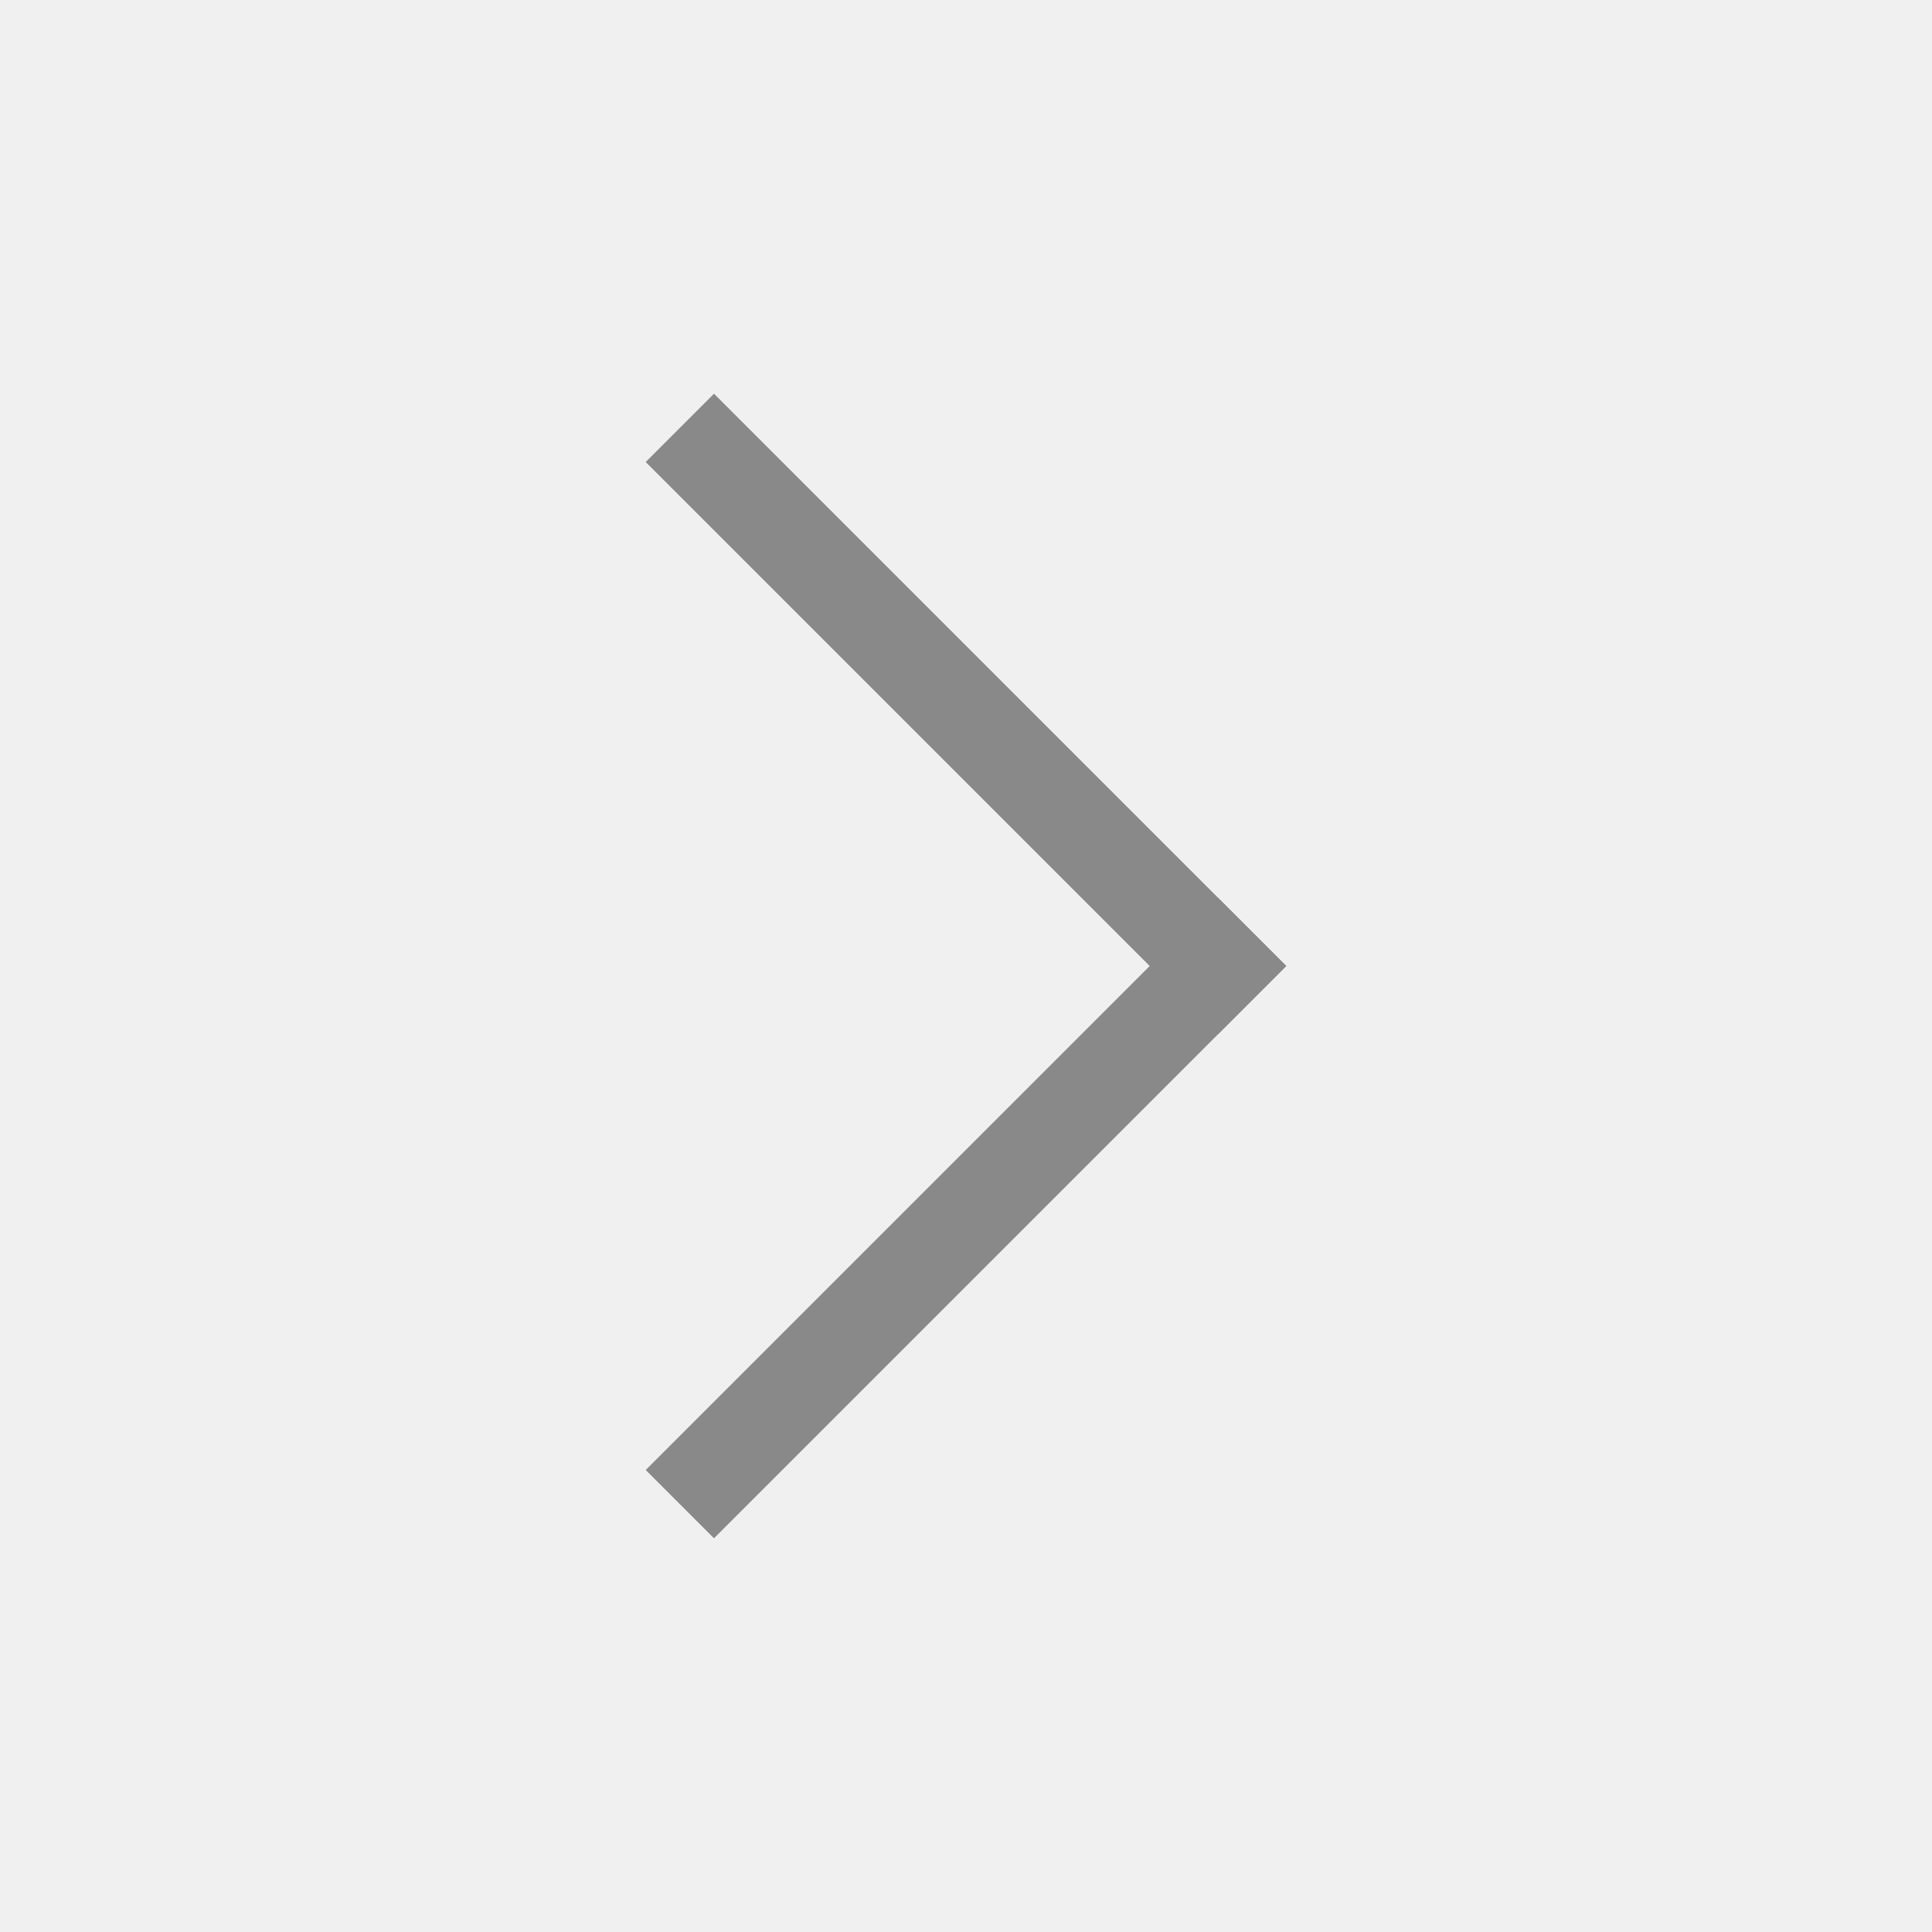
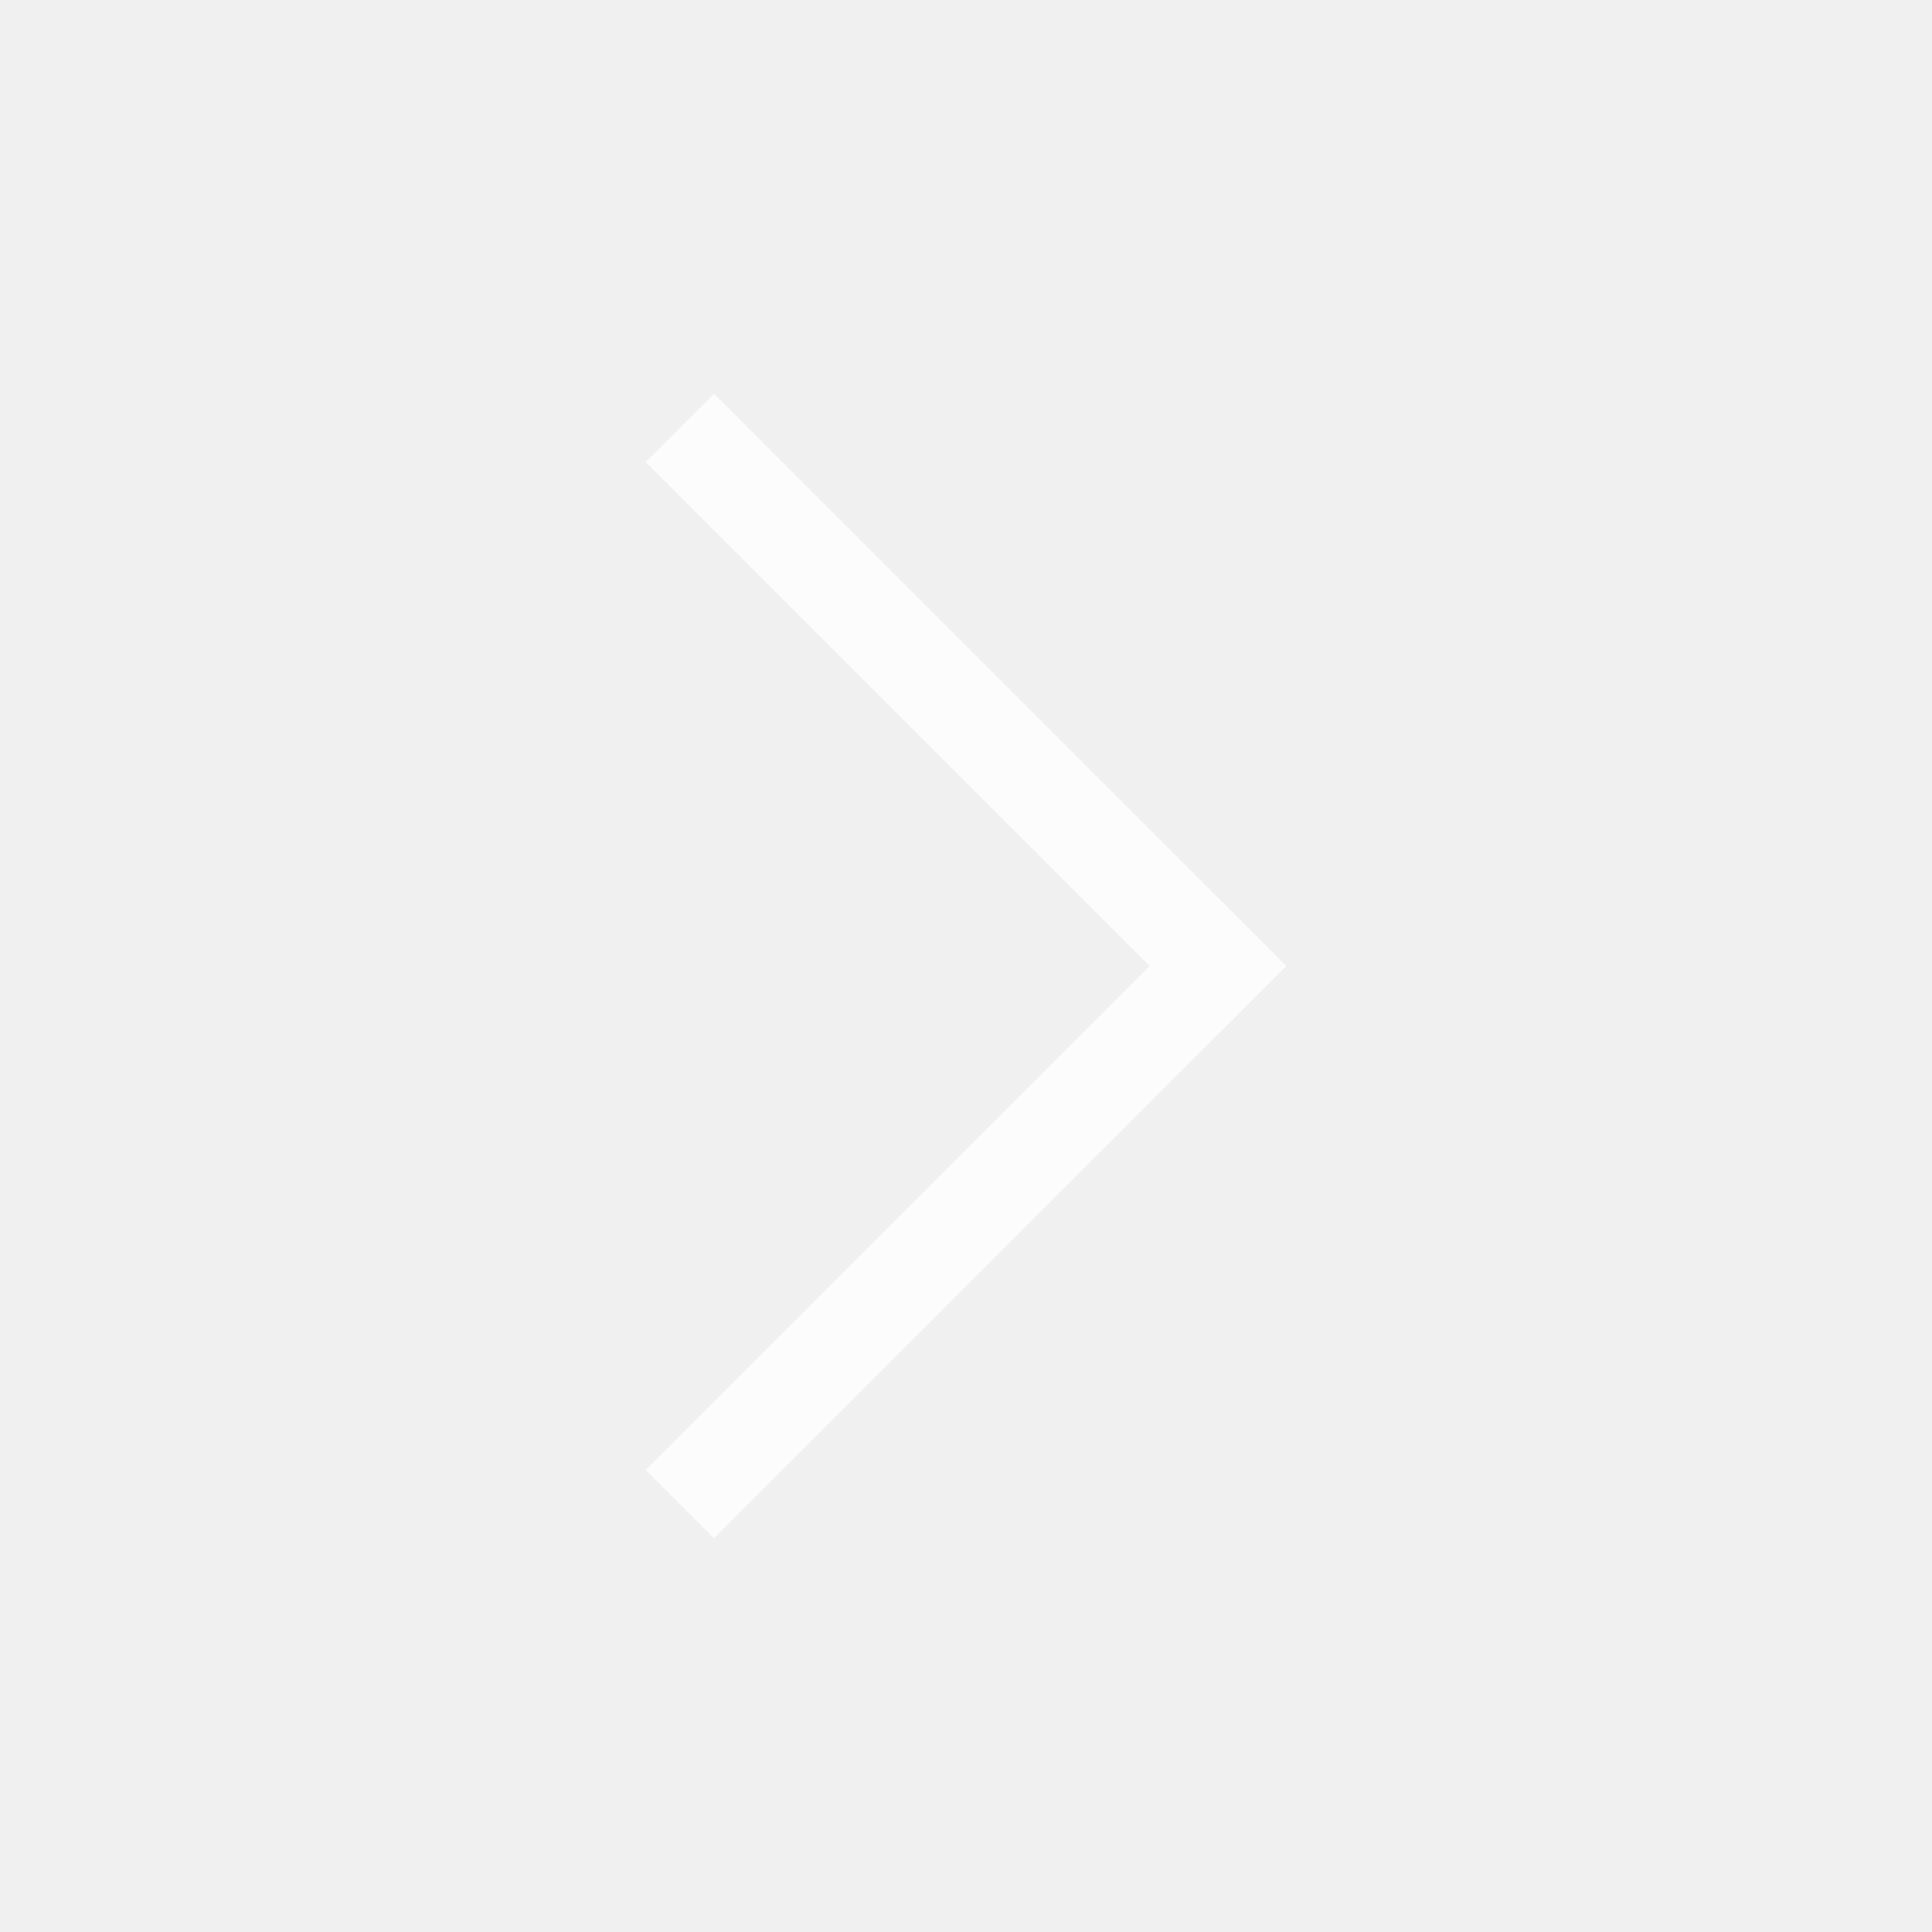
<svg xmlns="http://www.w3.org/2000/svg" width="14" height="14" viewBox="0 0 14 14" fill="none">
-   <g clip-path="url(#clip0_158_6426)">
-     <path d="M5.174 3.348L8.826 7" stroke="#898989" stroke-width="0.7" stroke-linecap="square" />
-     <path d="M8.826 7L5.174 10.652" stroke="#898989" stroke-width="0.7" stroke-linecap="square" />
+   <g clip-path="url(#clip0_158_6426)" opacity="0.8">
+     <path d="M5.174 3.348L8.826 7" stroke="white" stroke-width="0.7" stroke-linecap="square" />
+     <path d="M8.826 7L5.174 10.652" stroke="white" stroke-width="0.7" stroke-linecap="square" />
  </g>
  <defs>
    <clipPath id="clip0_158_6426">
      <rect width="14" height="14" fill="white" />
    </clipPath>
  </defs>
</svg>
